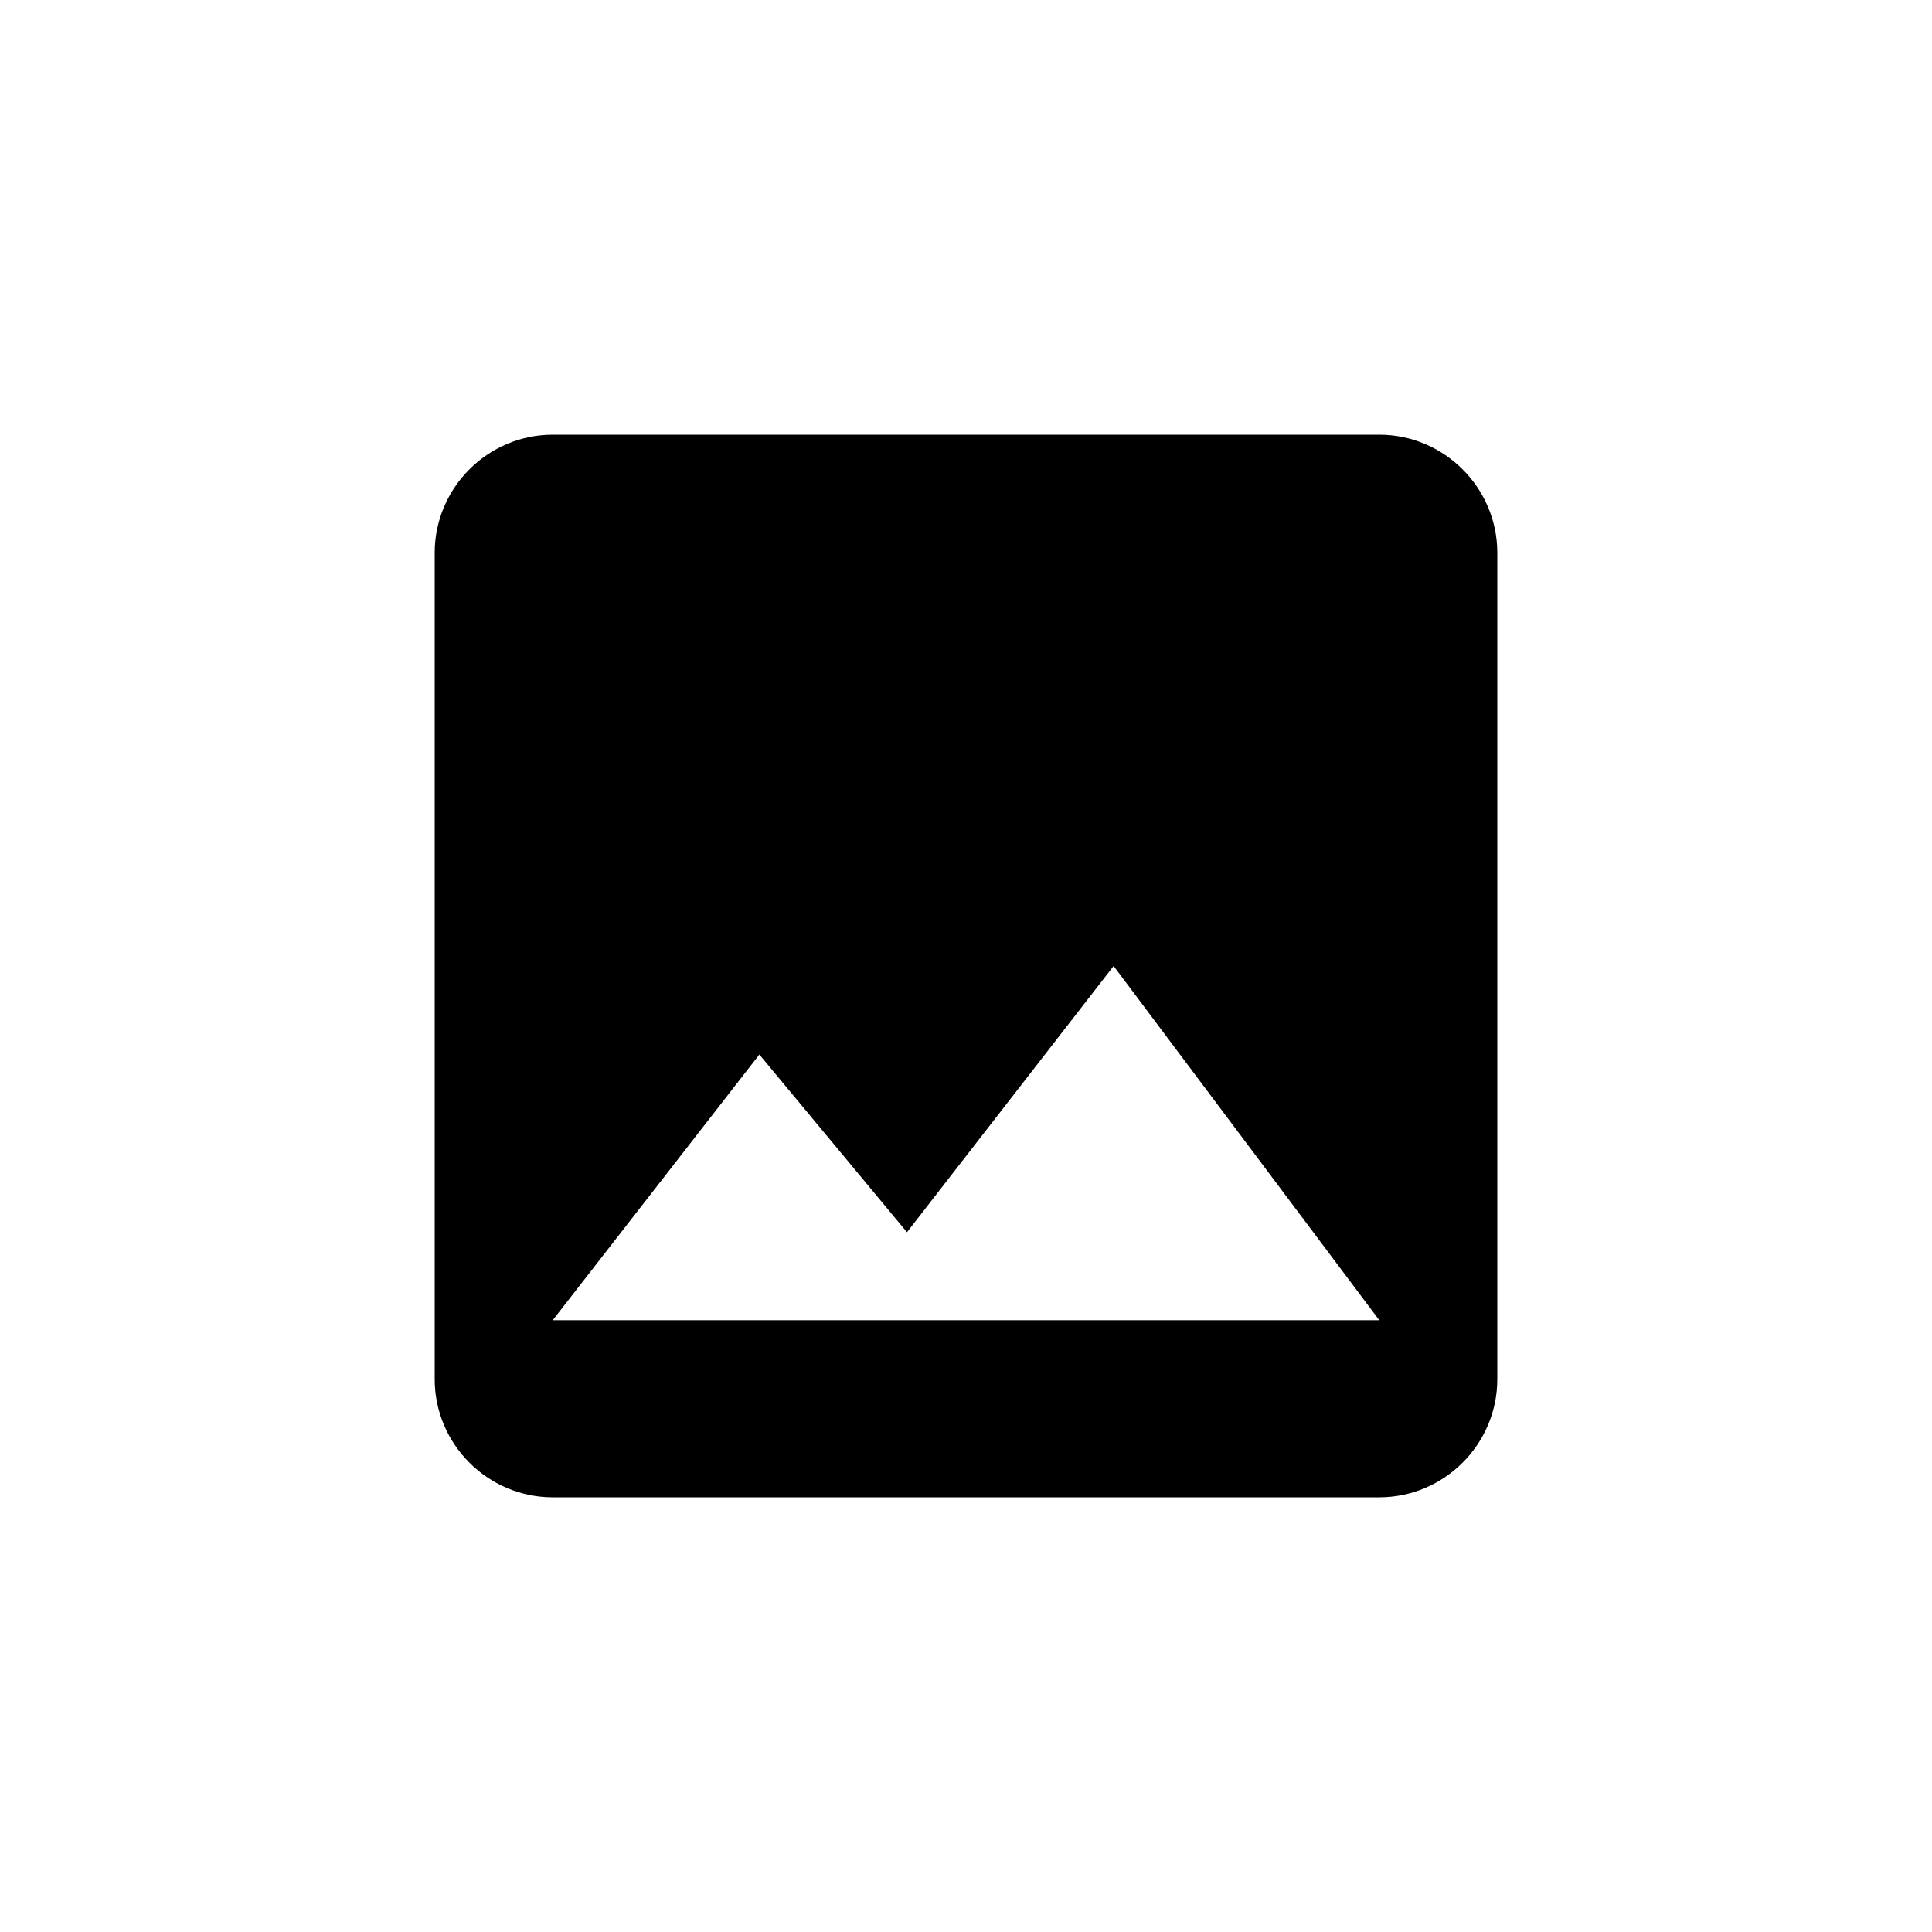
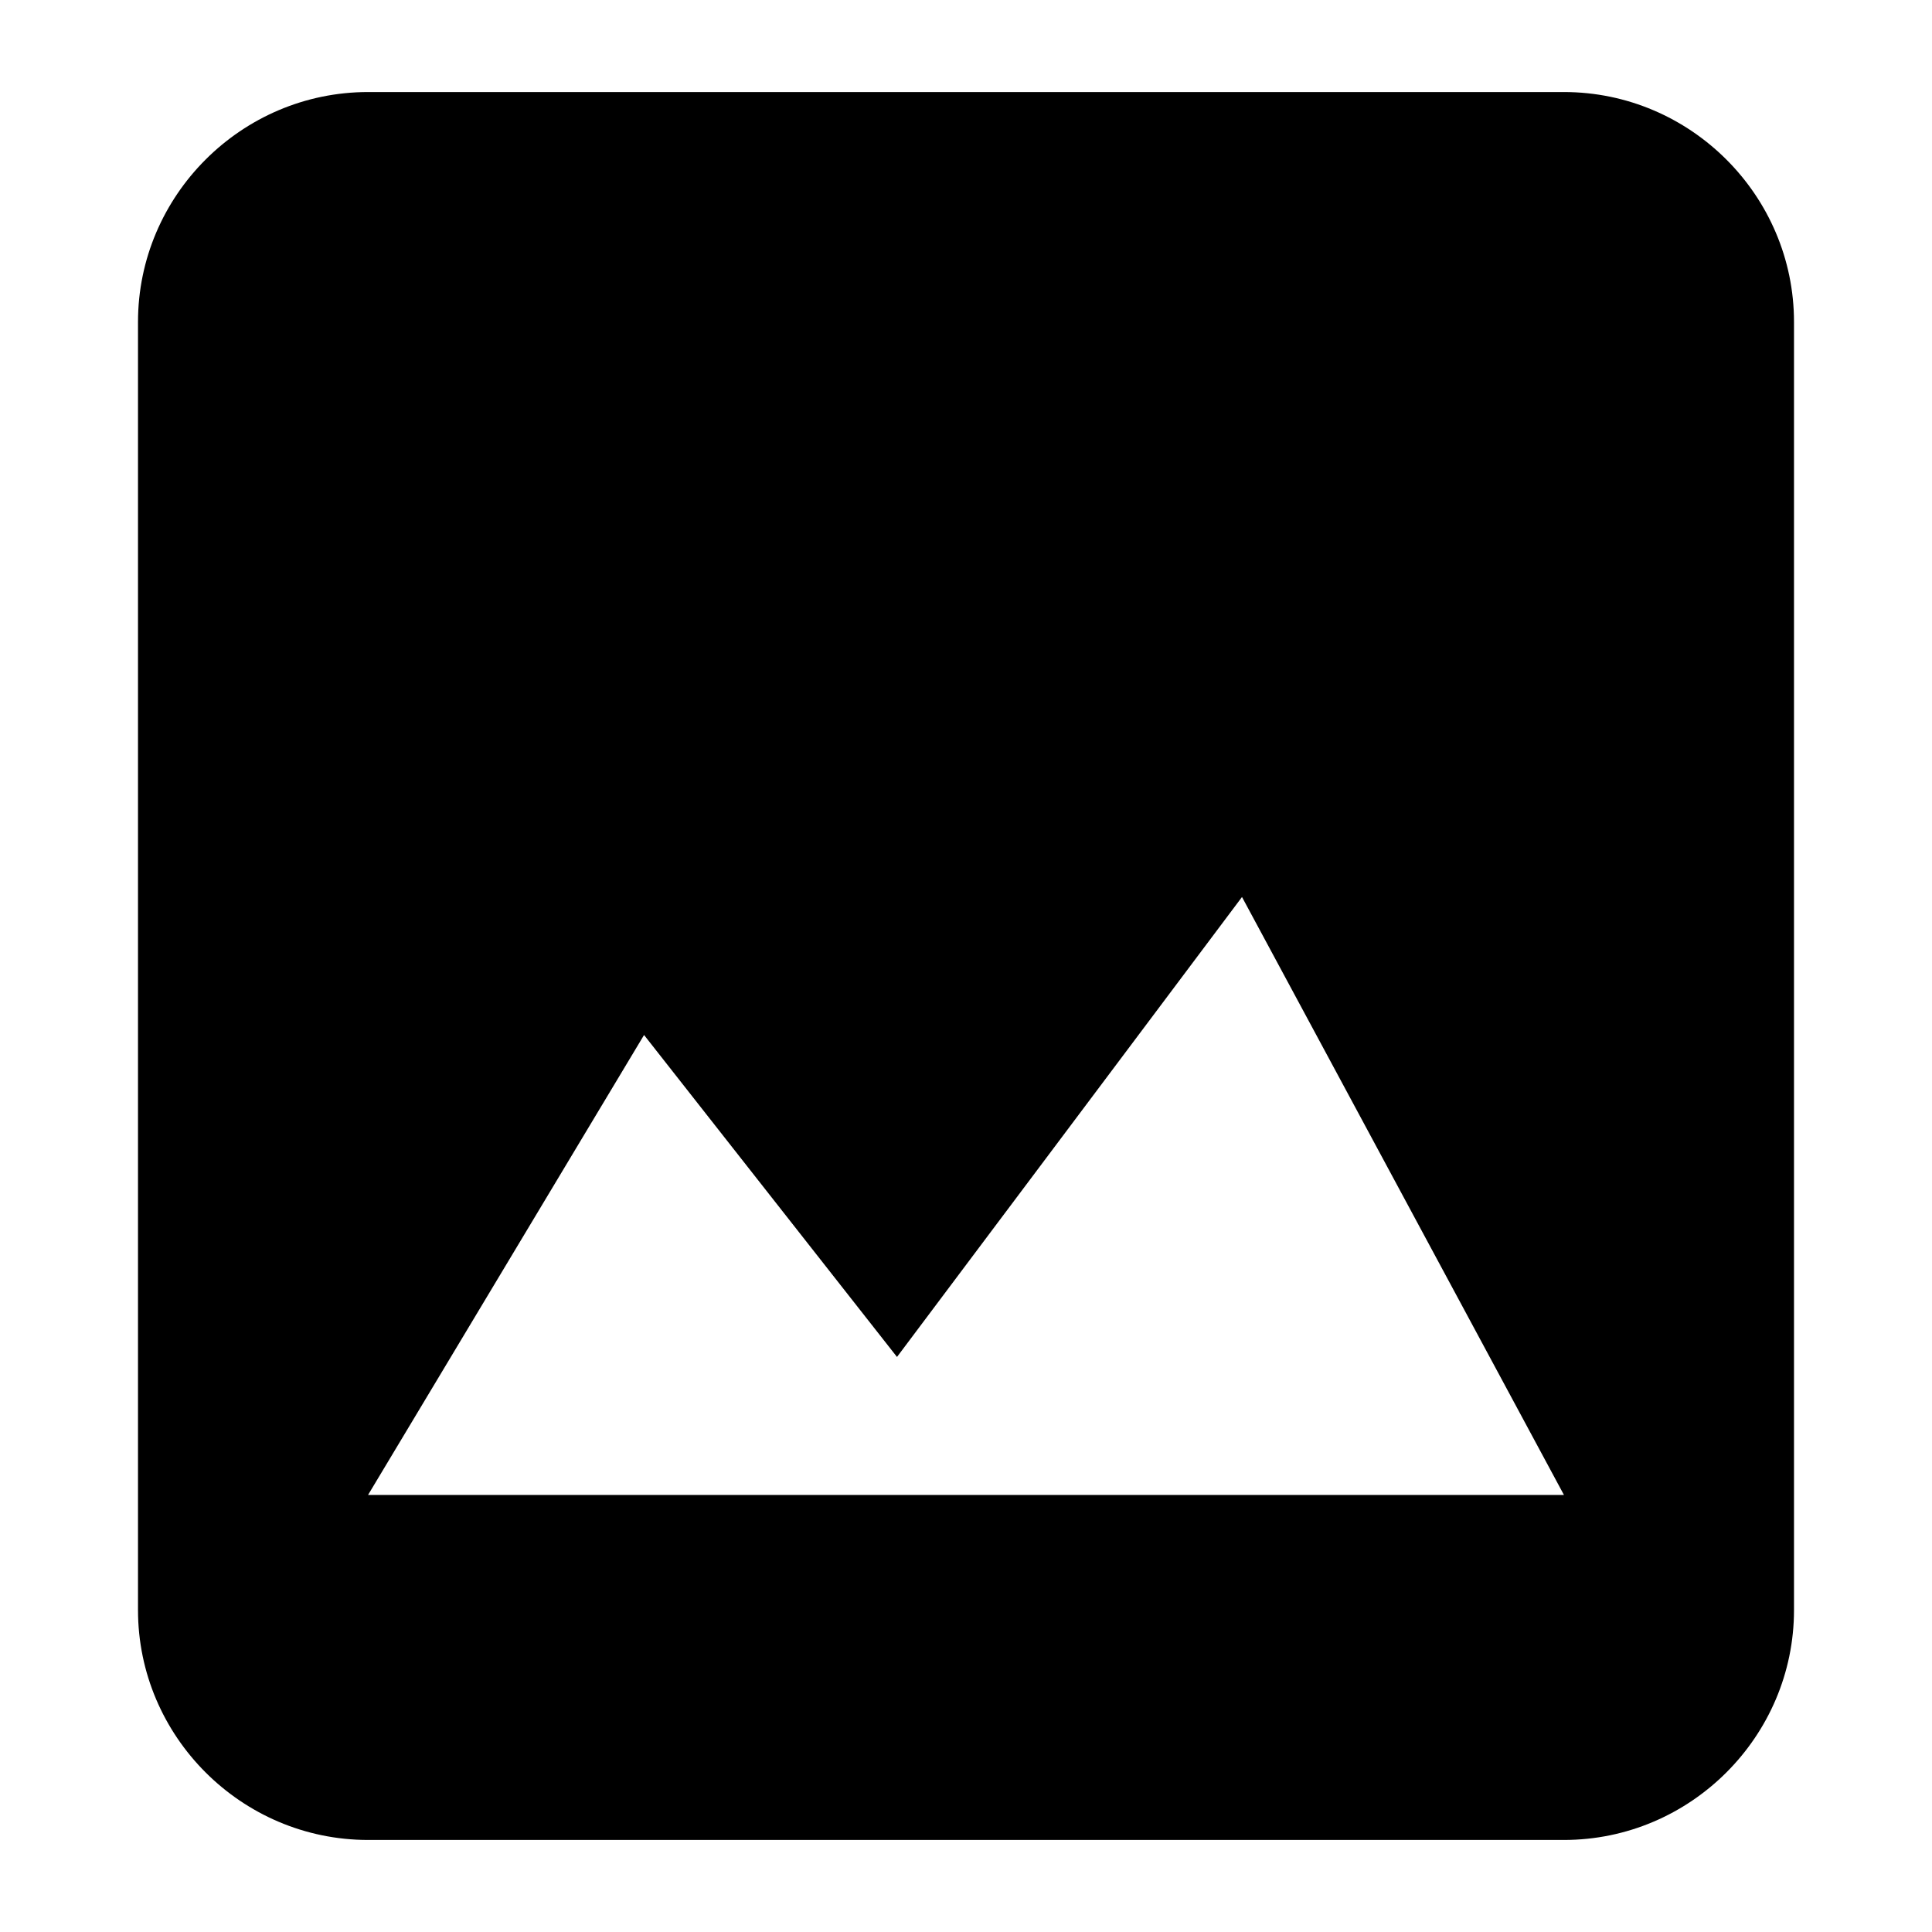
- <svg xmlns="http://www.w3.org/2000/svg" width="40" height="40" viewBox="0 0 40 40" fill="none">
-   <path d="M31 28.556V11.444C31 10.1 29.9 9 28.556 9H11.444C10.1 9 9 10.1 9 11.444V28.556C9 29.9 10.1 31 11.444 31H28.556C29.9 31 31 29.9 31 28.556ZM15.722 21.833L18.778 25.512L23.056 20L28.556 27.333H11.444L15.722 21.833Z" fill="currentColor" />
+ <svg xmlns="http://www.w3.org/2000/svg" width="14" height="14" viewBox="0 0 14 14" fill="none">
+   <path d="M13 11.667V2.333C13 1.417 12.25 0.667 11.333 0.667H2.667C1.75 0.667 1 1.417 1 2.333V11.667C1 12.583 1.75 13.333 2.667 13.333H11.333C12.25 13.333 13 12.583 13 11.667ZM4.667 7.5L6.5 9.833L9 6.5L11.333 10.833H2.667L4.667 7.5Z" fill="currentColor" />
</svg>
